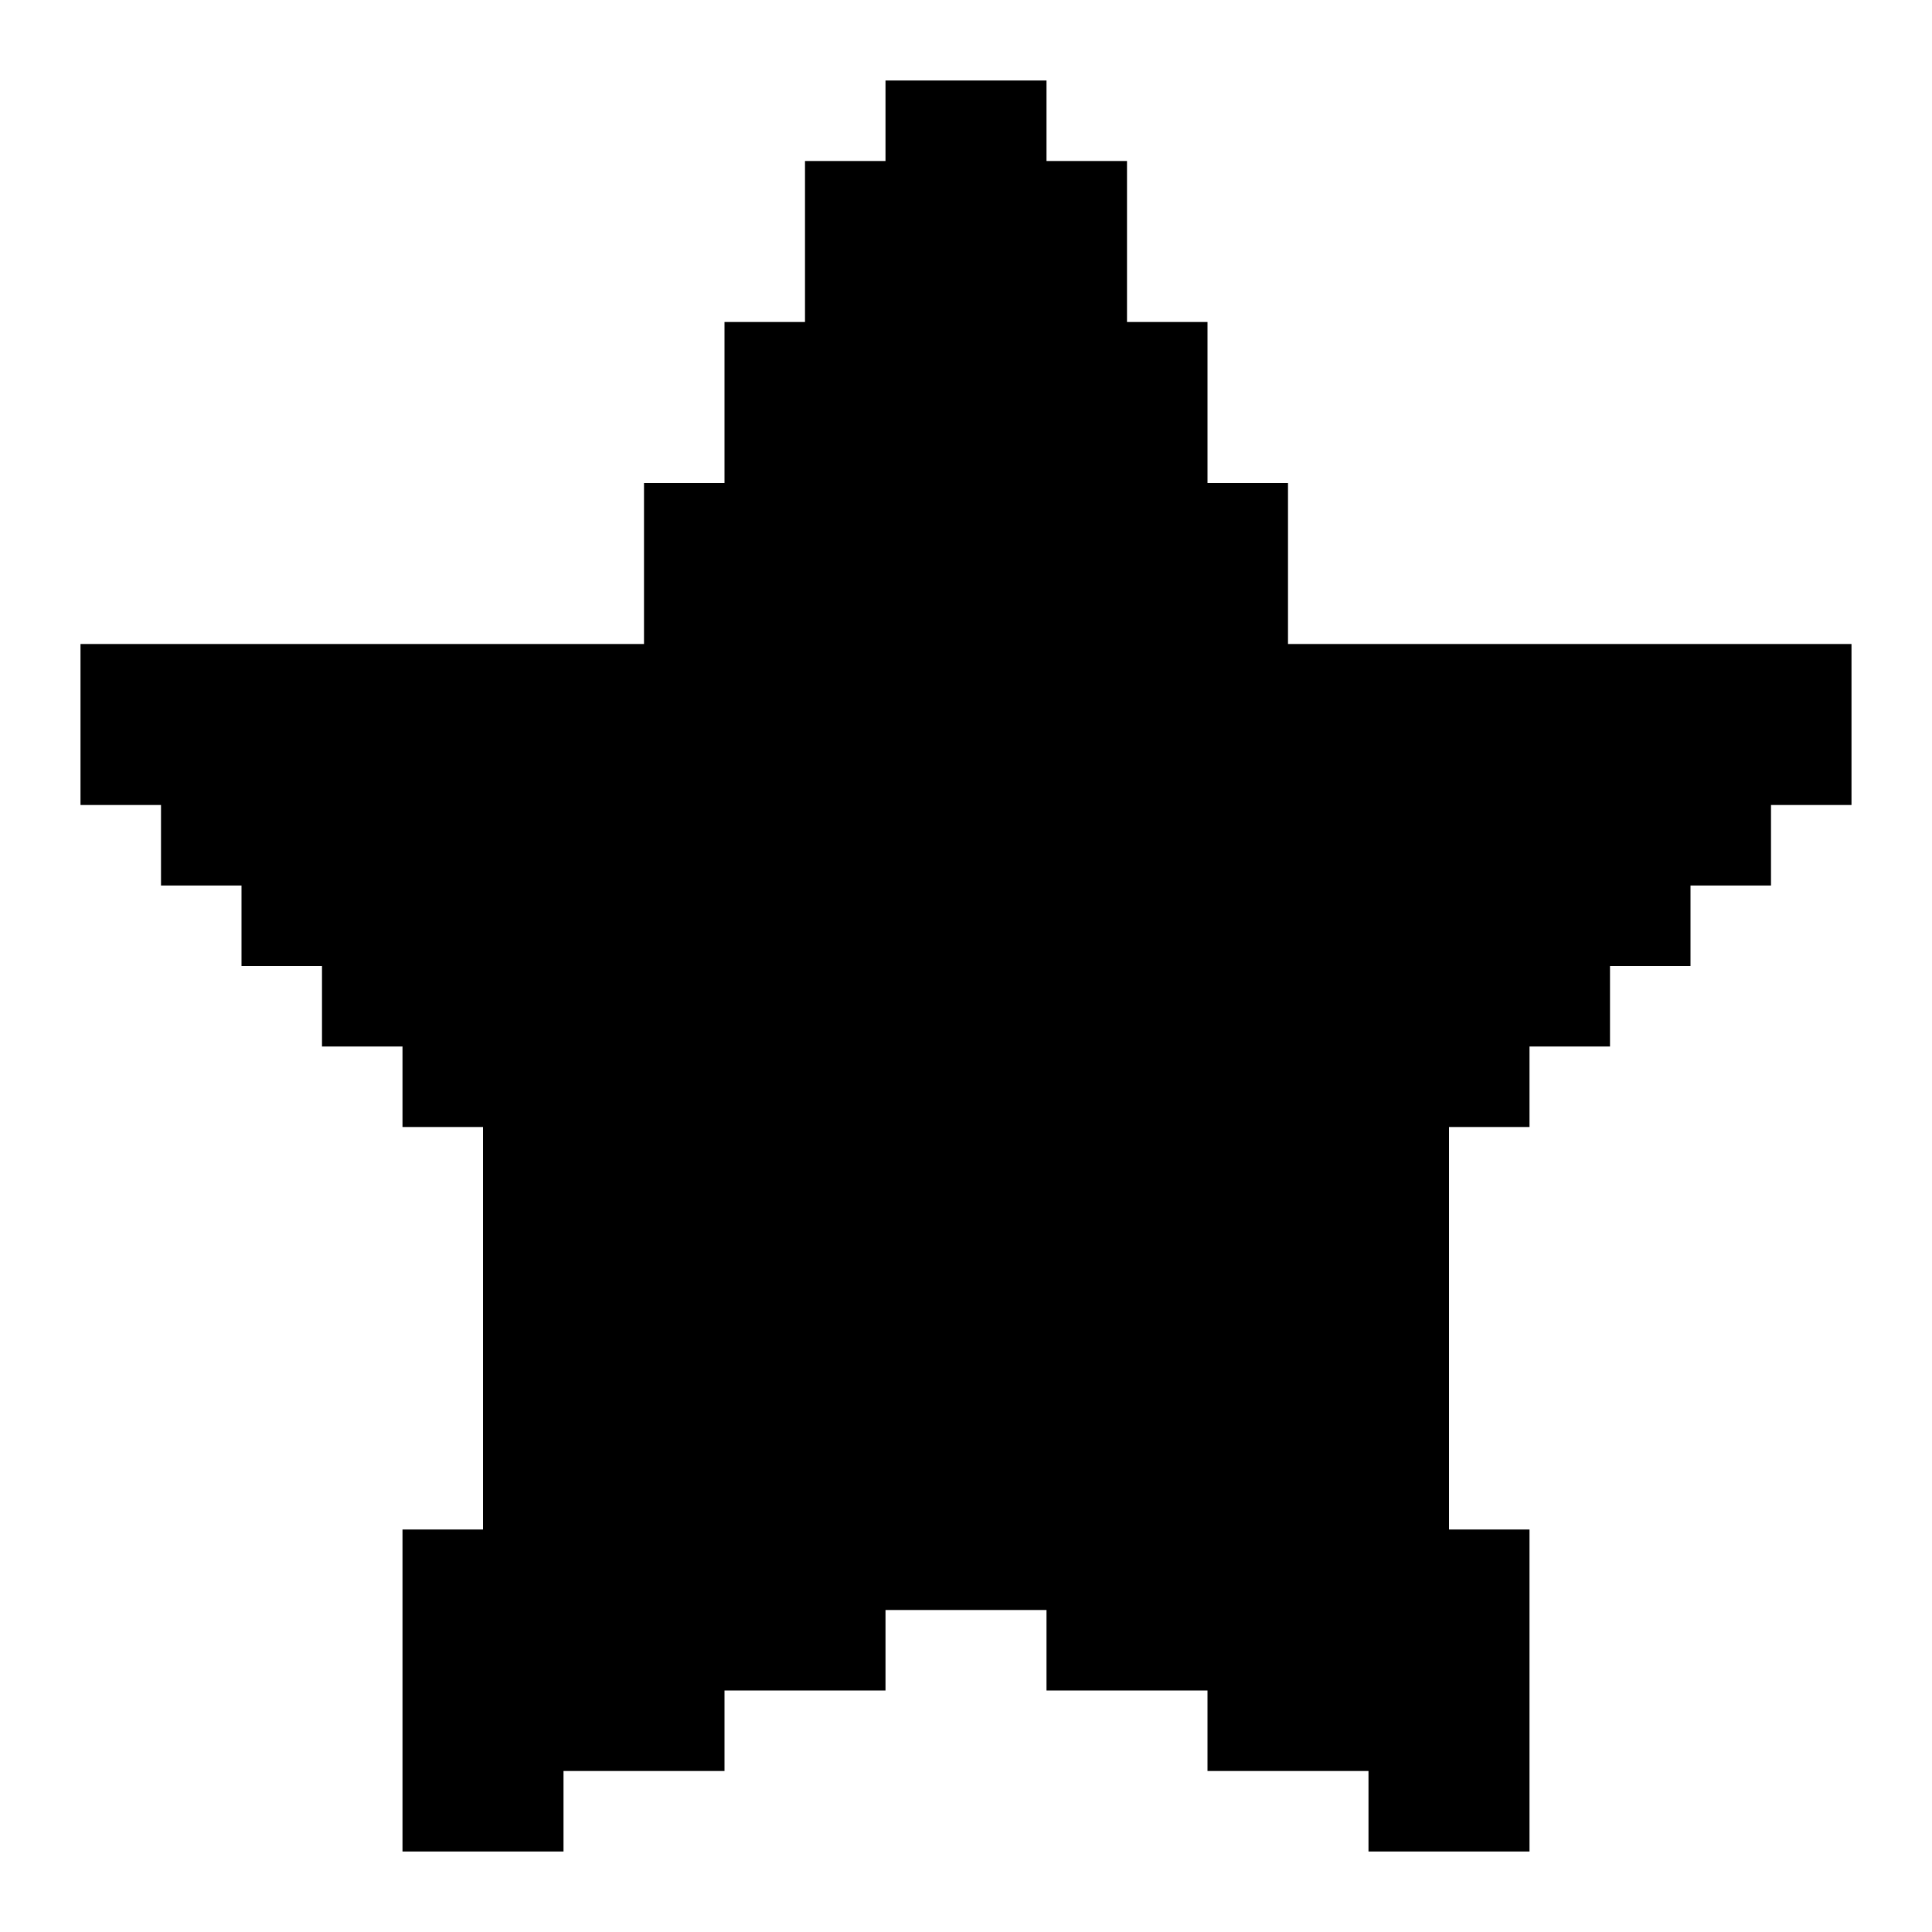
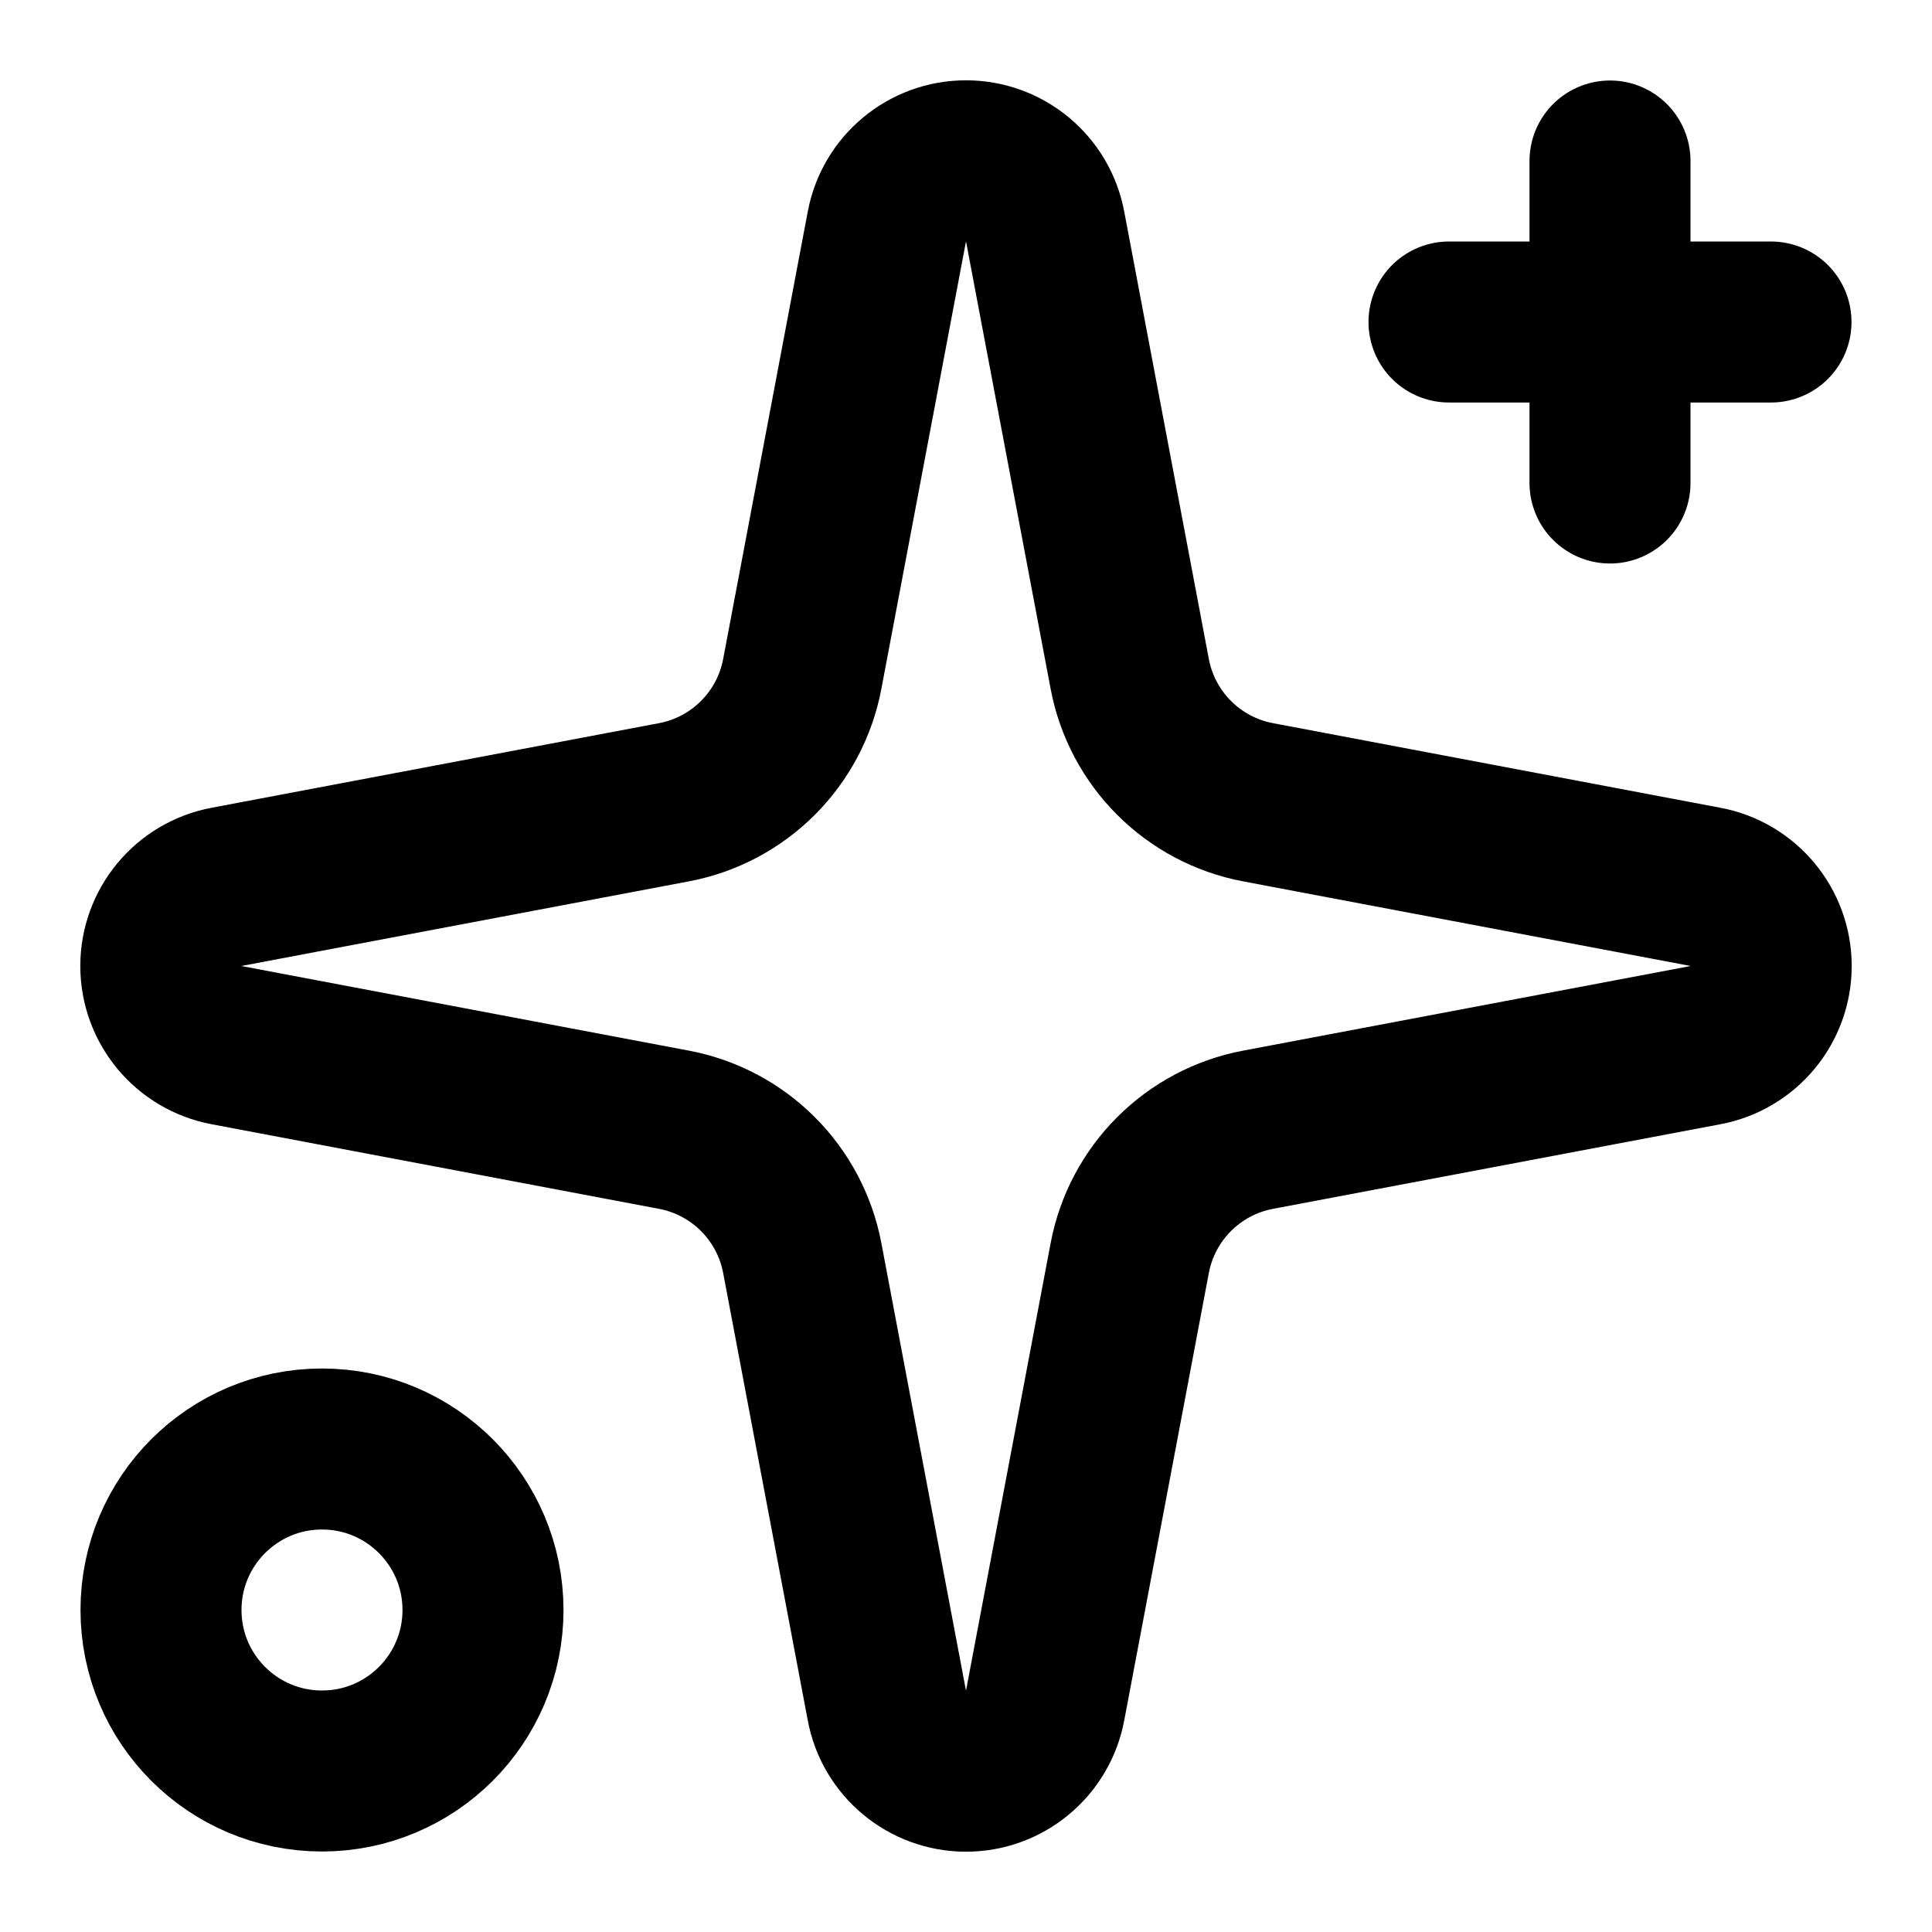
- <svg xmlns="http://www.w3.org/2000/svg" id="star-solid" viewBox="0 0 24 24">
-   <polygon points="23 8 23 10 22 10 22 11 21 11 21 12 20 12 20 13 19 13 19 14 18 14 18 19 19 19 19 23 17 23 17 22 15 22 15 21 13 21 13 20 11 20 11 21 9 21 9 22 7 22 7 23 5 23 5 19 6 19 6 14 5 14 5 13 4 13 4 12 3 12 3 11 2 11 2 10 1 10 1 8 8 8 8 6 9 6 9 4 10 4 10 2 11 2 11 1 13 1 13 2 14 2 14 4 15 4 15 6 16 6 16 8 23 8" />
+ <svg xmlns="http://www.w3.org/2000/svg" width="24" height="24" viewBox="0 0 24 24" fill="none" stroke="currentColor" stroke-width="2" stroke-linecap="round" stroke-linejoin="round" class="lucide lucide-sparkles-icon lucide-sparkles">
+   <path d="M11.017 2.814a1 1 0 0 1 1.966 0l1.051 5.558a2 2 0 0 0 1.594 1.594l5.558 1.051a1 1 0 0 1 0 1.966l-5.558 1.051a2 2 0 0 0-1.594 1.594l-1.051 5.558a1 1 0 0 1-1.966 0l-1.051-5.558a2 2 0 0 0-1.594-1.594l-5.558-1.051a1 1 0 0 1 0-1.966l5.558-1.051a2 2 0 0 0 1.594-1.594z" />
+   <path d="M20 2v4" />
+   <path d="M22 4h-4" />
+   <circle cx="4" cy="20" r="2" />
</svg>
